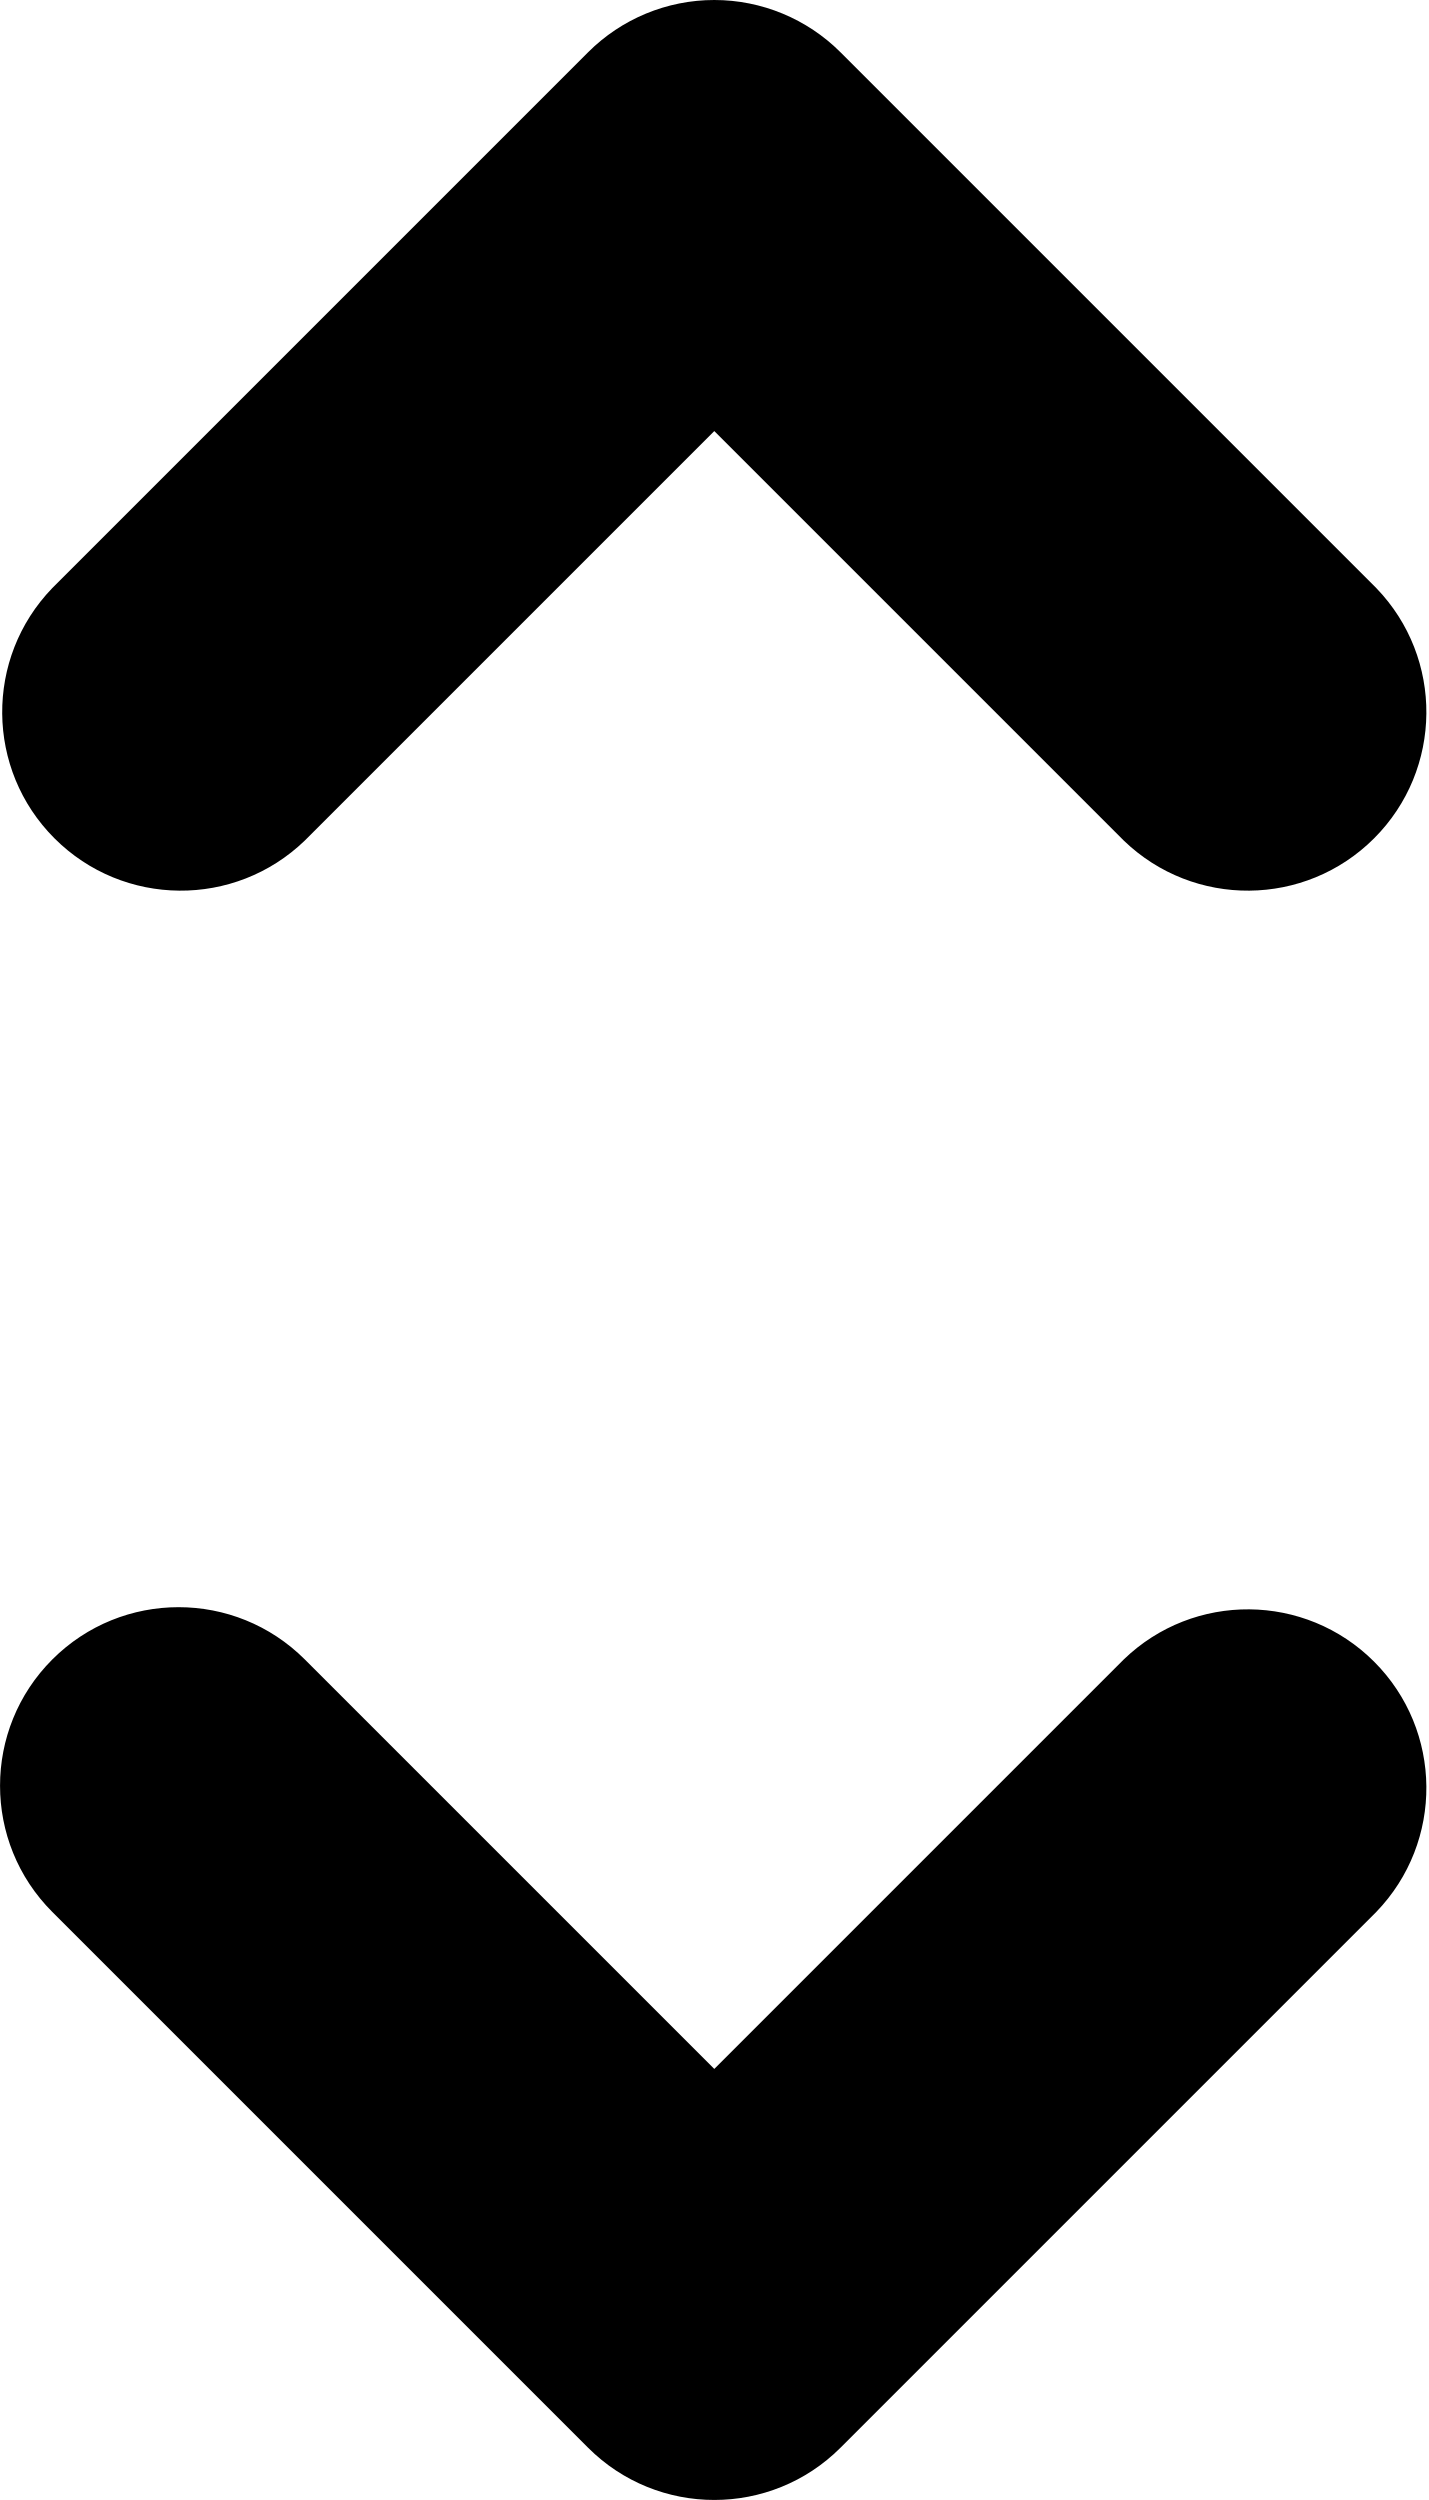
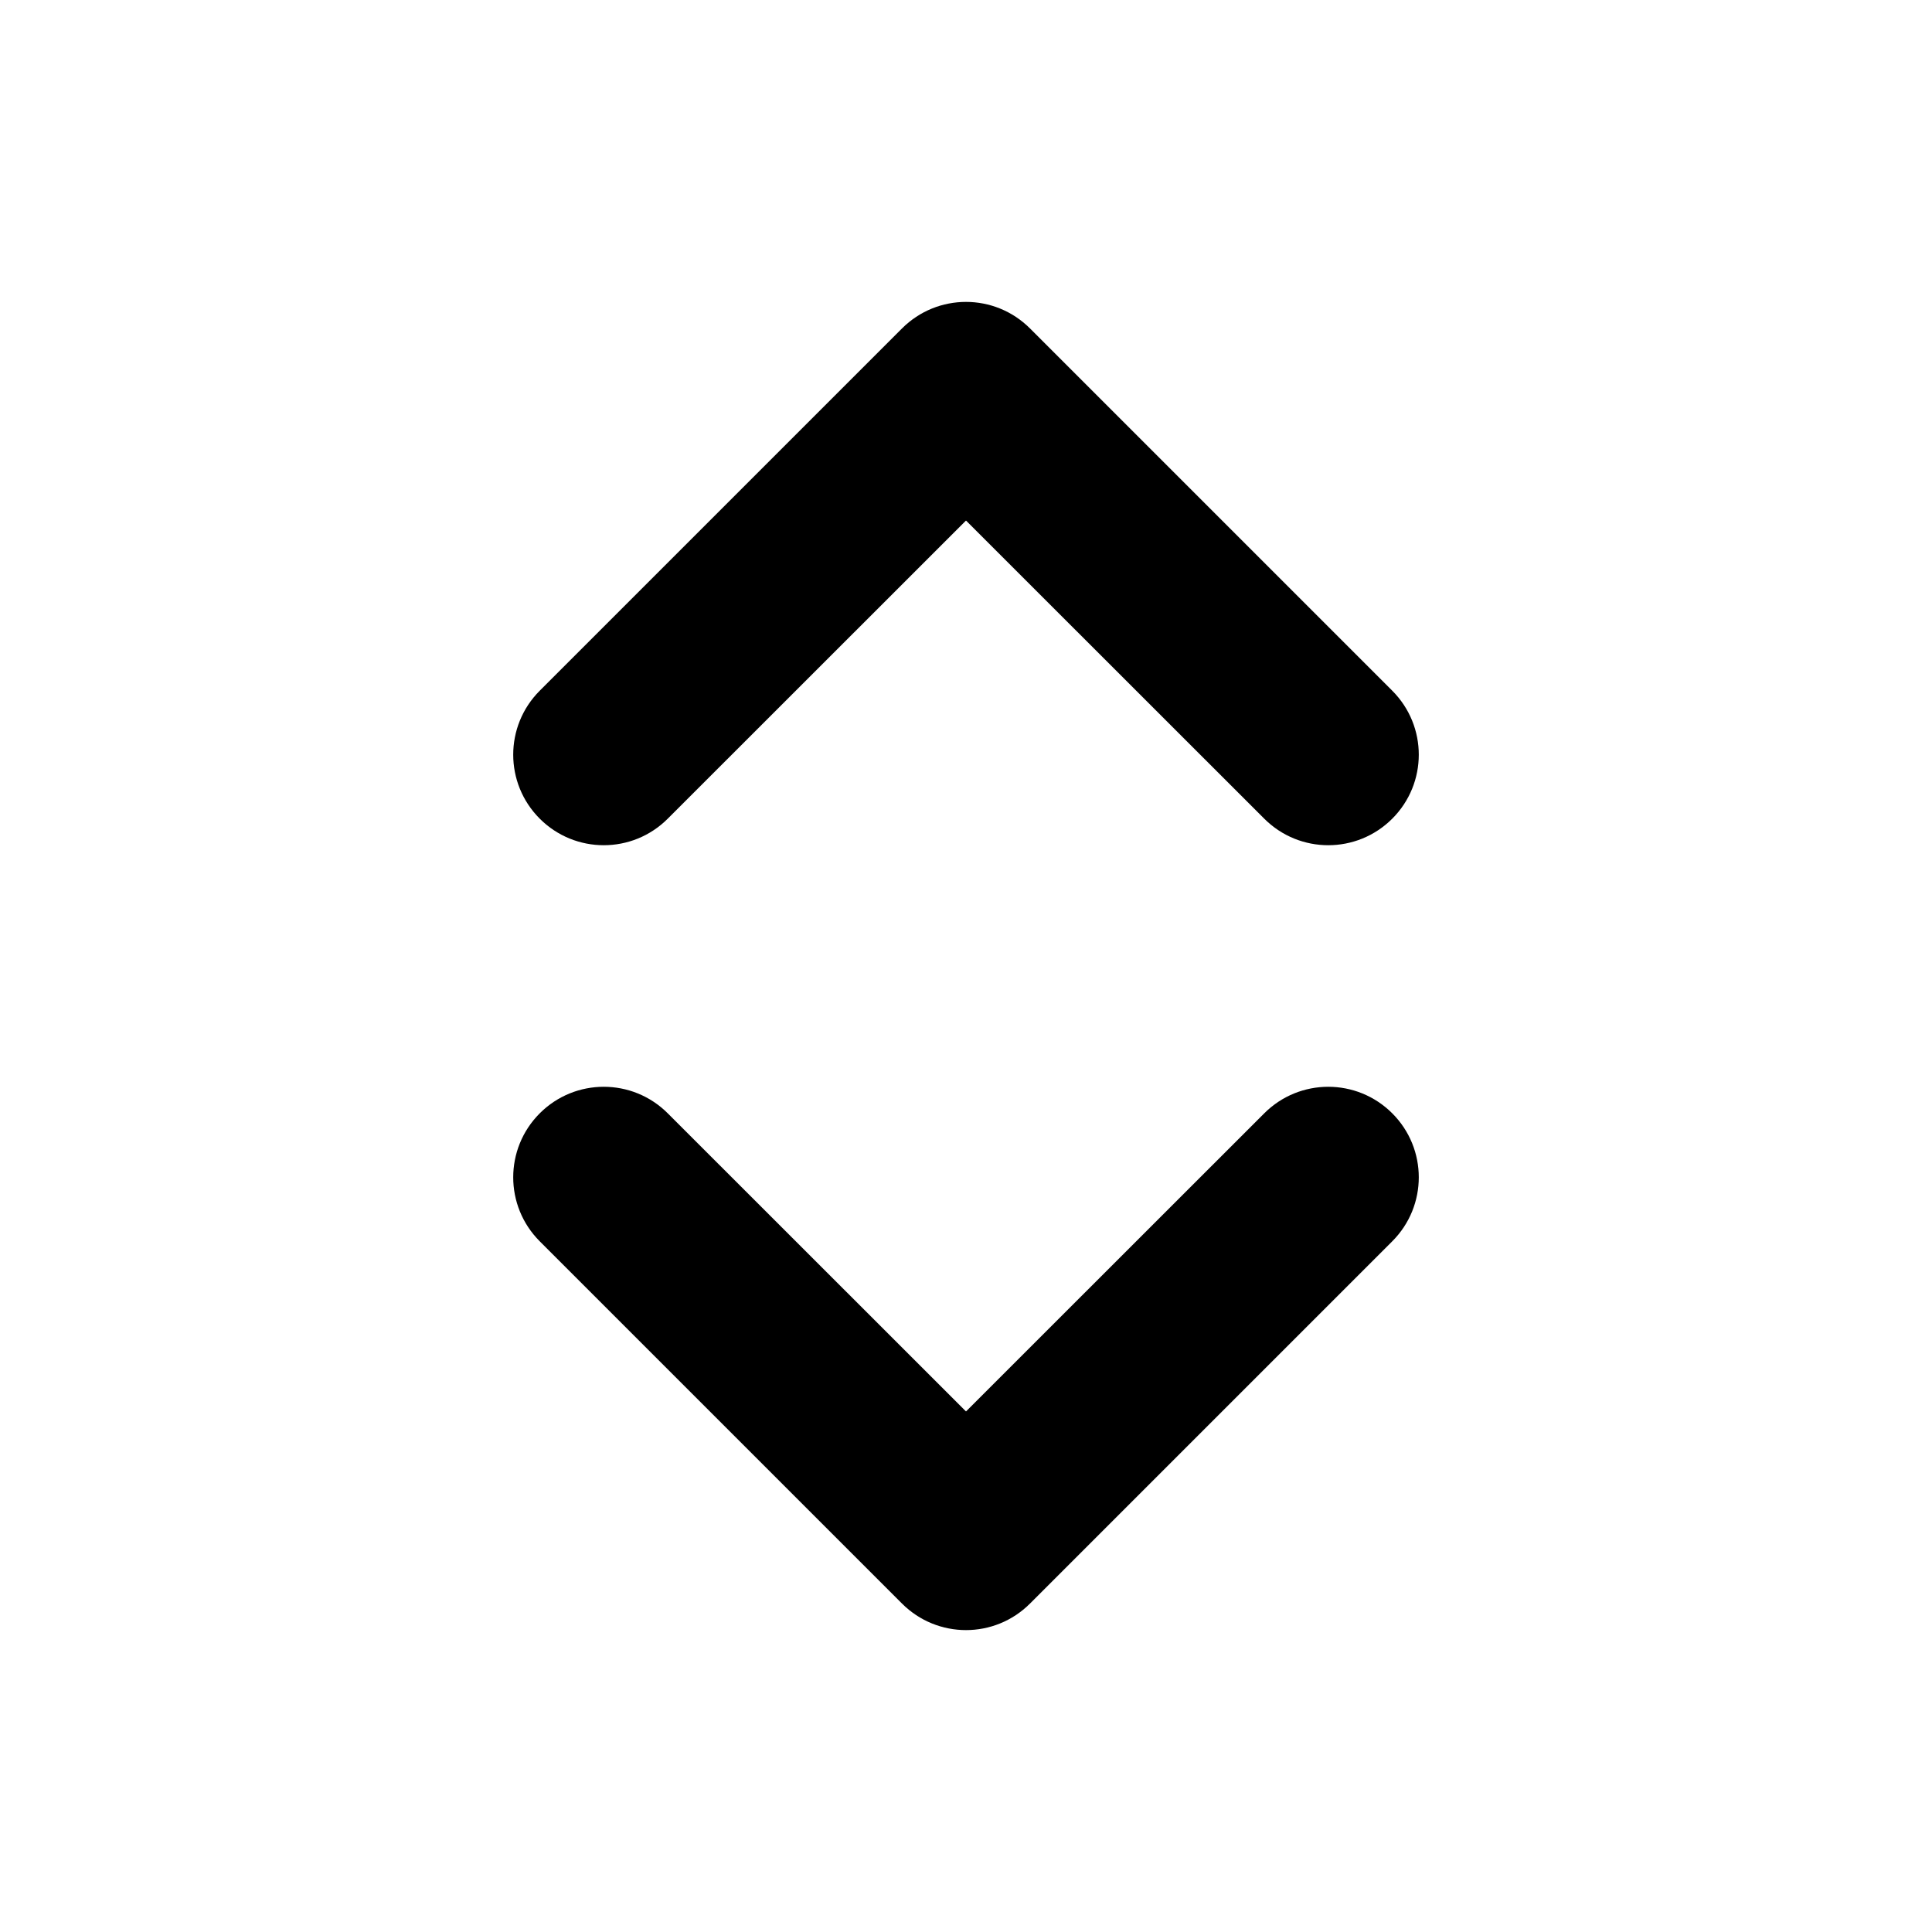
- <svg xmlns="http://www.w3.org/2000/svg" fill="none" viewBox="0.25 0 8 14">
-   <path fill="currentColor" fill-rule="evenodd" d="M4.25 0a1 1 0 0 1 .707.293l3 3a1 1 0 0 1-1.414 1.414L4.25 2.414 1.957 4.707A1 1 0 0 1 .543 3.293l3-3A1 1 0 0 1 4.25 0ZM.543 9.293a1 1 0 0 1 1.414 0l2.293 2.293 2.293-2.293a1 1 0 0 1 1.414 1.414l-3 3a1 1 0 0 1-1.414 0l-3-3a1 1 0 0 1 0-1.414Z" clip-rule="evenodd" />
+ <svg xmlns="http://www.w3.org/2000/svg" width="16" height="16" viewBox="0 0 16 16" fill="currentColor">
+   <path d="M5.53 9.22C5.237 8.927 4.763 8.927 4.47 9.22C4.177 9.513 4.177 9.987 4.47 10.28L7.47 13.28C7.763 13.573 8.237 13.573 8.53 13.28L11.53 10.28C11.823 9.987 11.823 9.513 11.53 9.22C11.237 8.927 10.763 8.927 10.47 9.22L8 11.689L5.53 9.22Z" />
+   <path d="M5.53 6.78C5.237 7.073 4.763 7.073 4.47 6.78C4.177 6.487 4.177 6.013 4.47 5.72L7.47 2.72C7.763 2.427 8.237 2.427 8.53 2.72L11.53 5.72C11.823 6.013 11.823 6.487 11.53 6.78C11.237 7.073 10.763 7.073 10.47 6.78L8 4.311L5.53 6.78Z" />
</svg>
